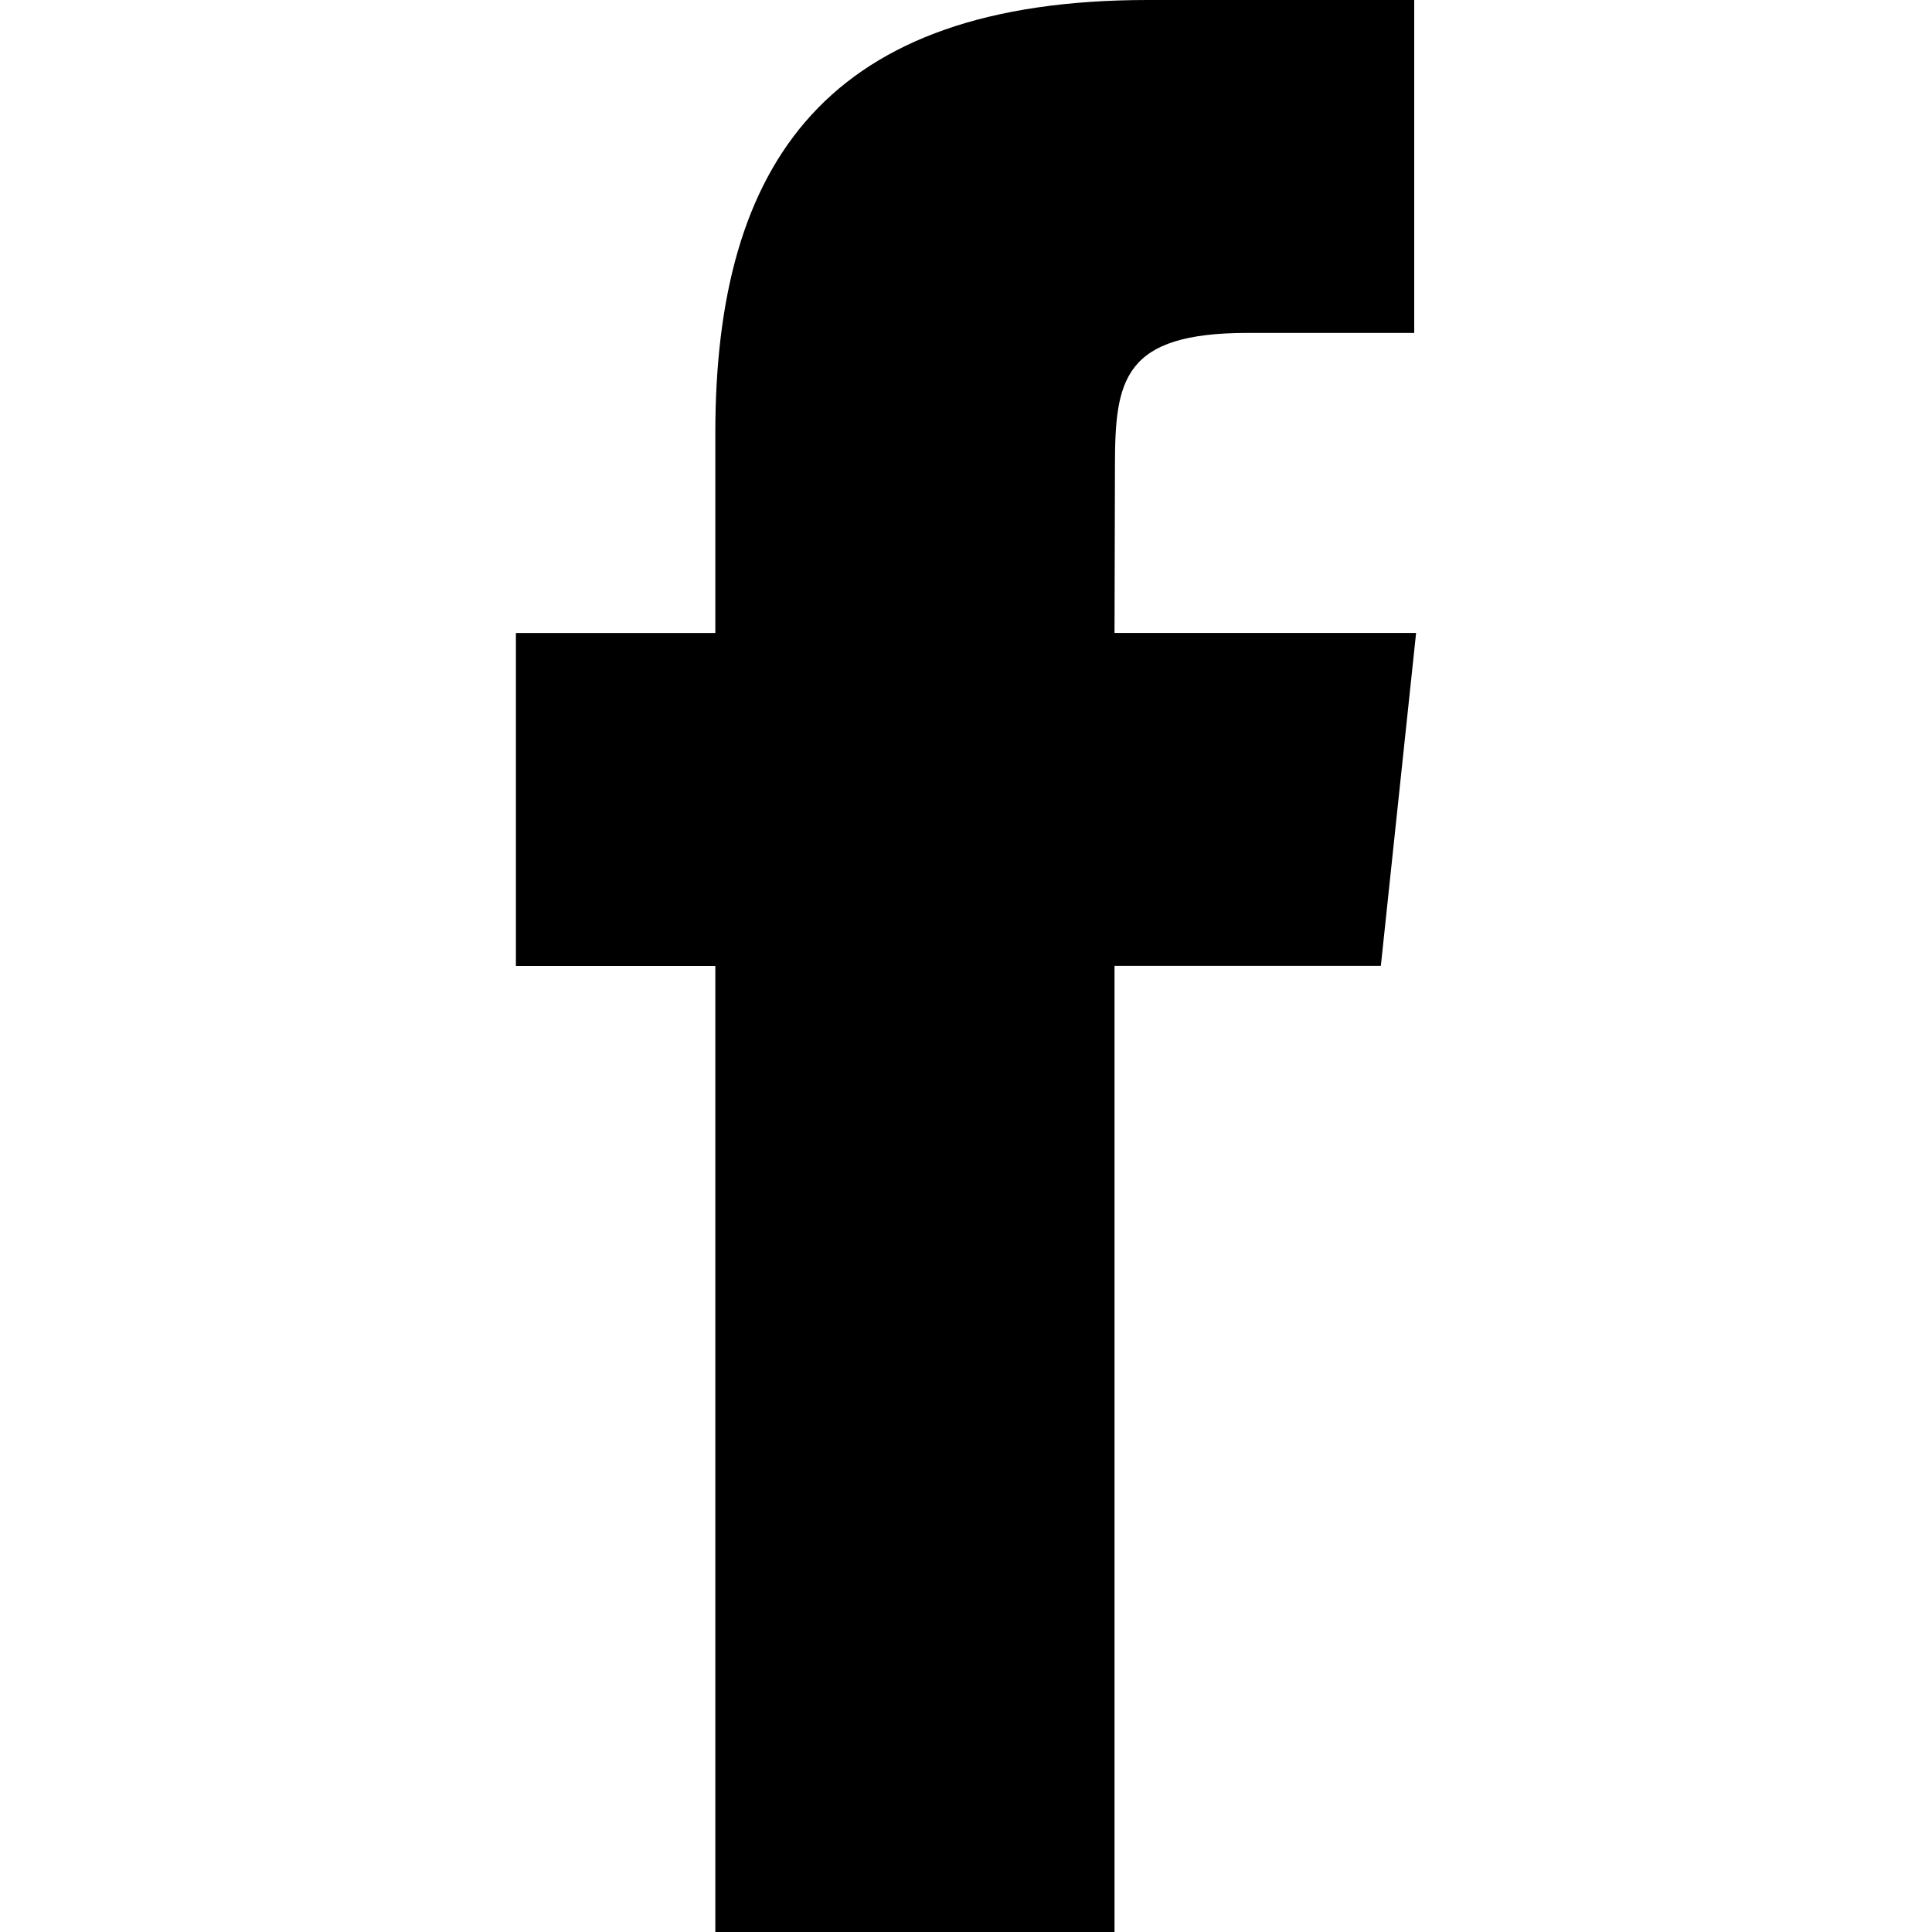
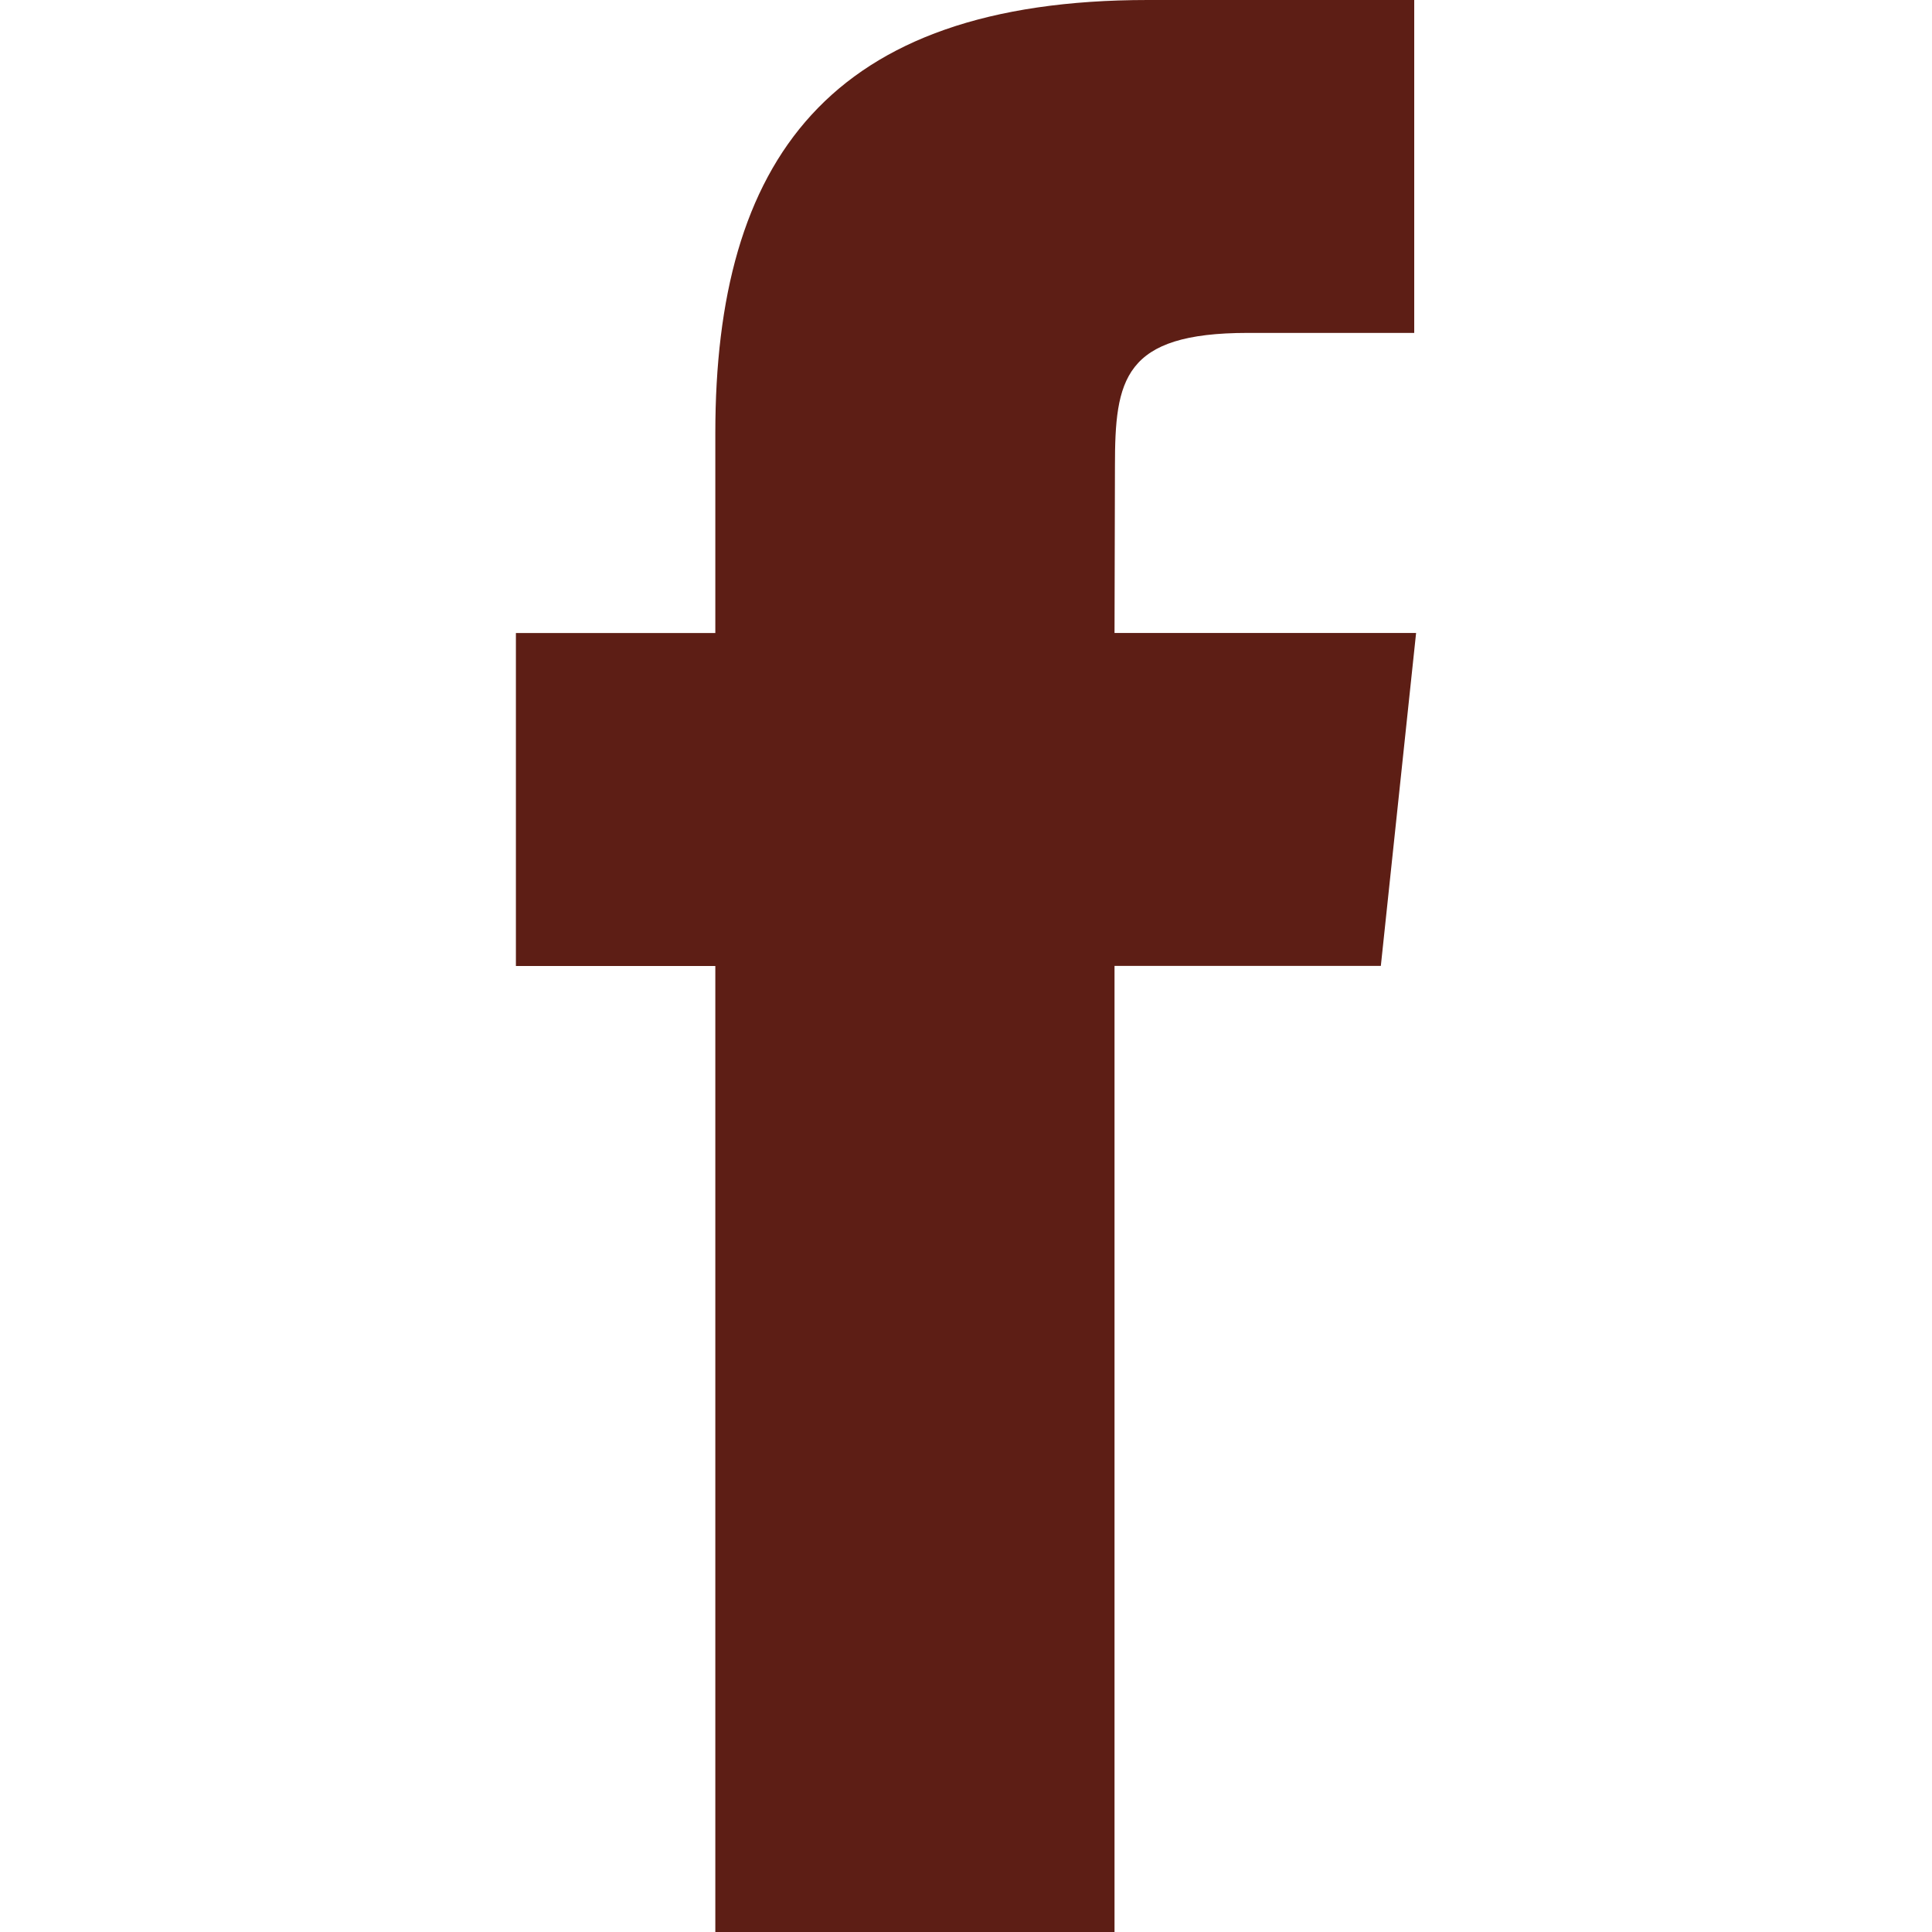
- <svg xmlns="http://www.w3.org/2000/svg" height="24" enable-background="new 0 0 32 32" version="1.1" viewBox="0 0 32 32" xml:space="preserve">
+ <svg xmlns="http://www.w3.org/2000/svg" fill="#5d1e15" height="24" enable-background="new 0 0 32 32" version="1.1" viewBox="0 0 32 32" xml:space="preserve">
  <g id="Flat_copy">
    <path d="M11.848,32h6.612V15.998h4.411l0.584-5.514H18.46l0.007-2.761c0-1.437,0.137-2.209,2.2-2.209h2.757V0h-4.412   c-5.299,0-7.164,2.675-7.164,7.174v3.311H8.545v5.515h3.303V32z" />
  </g>
</svg>
